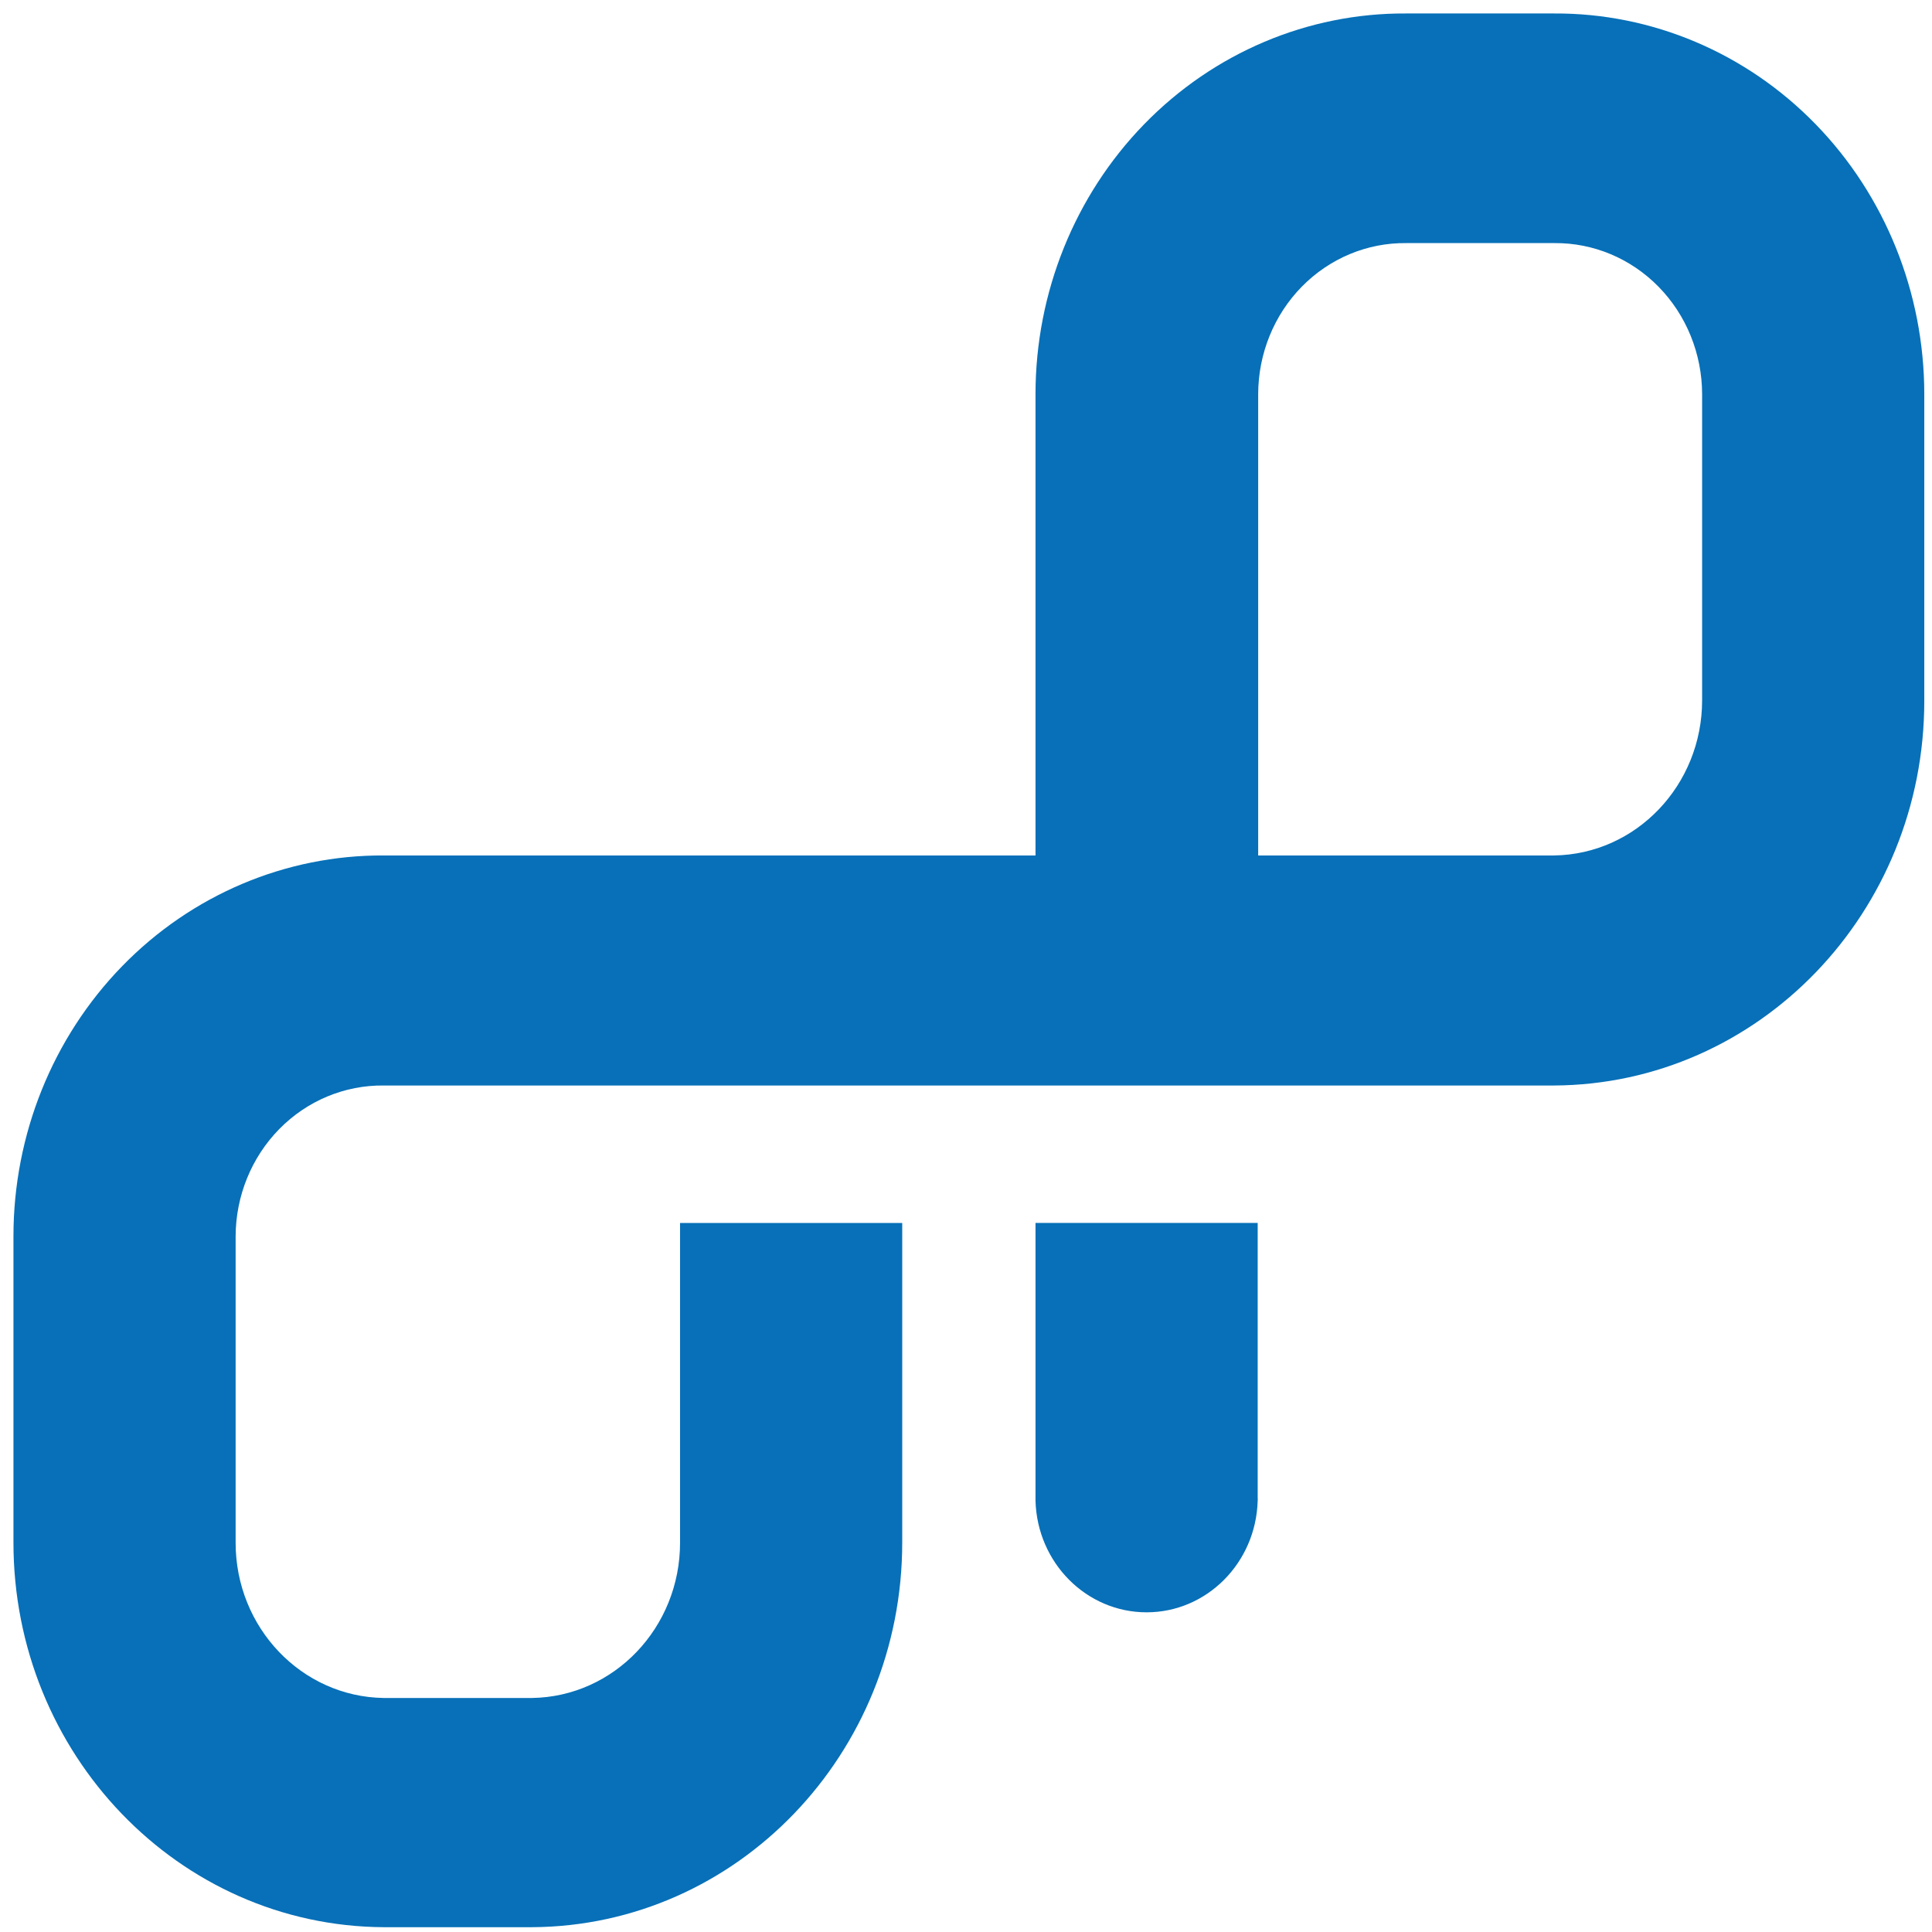
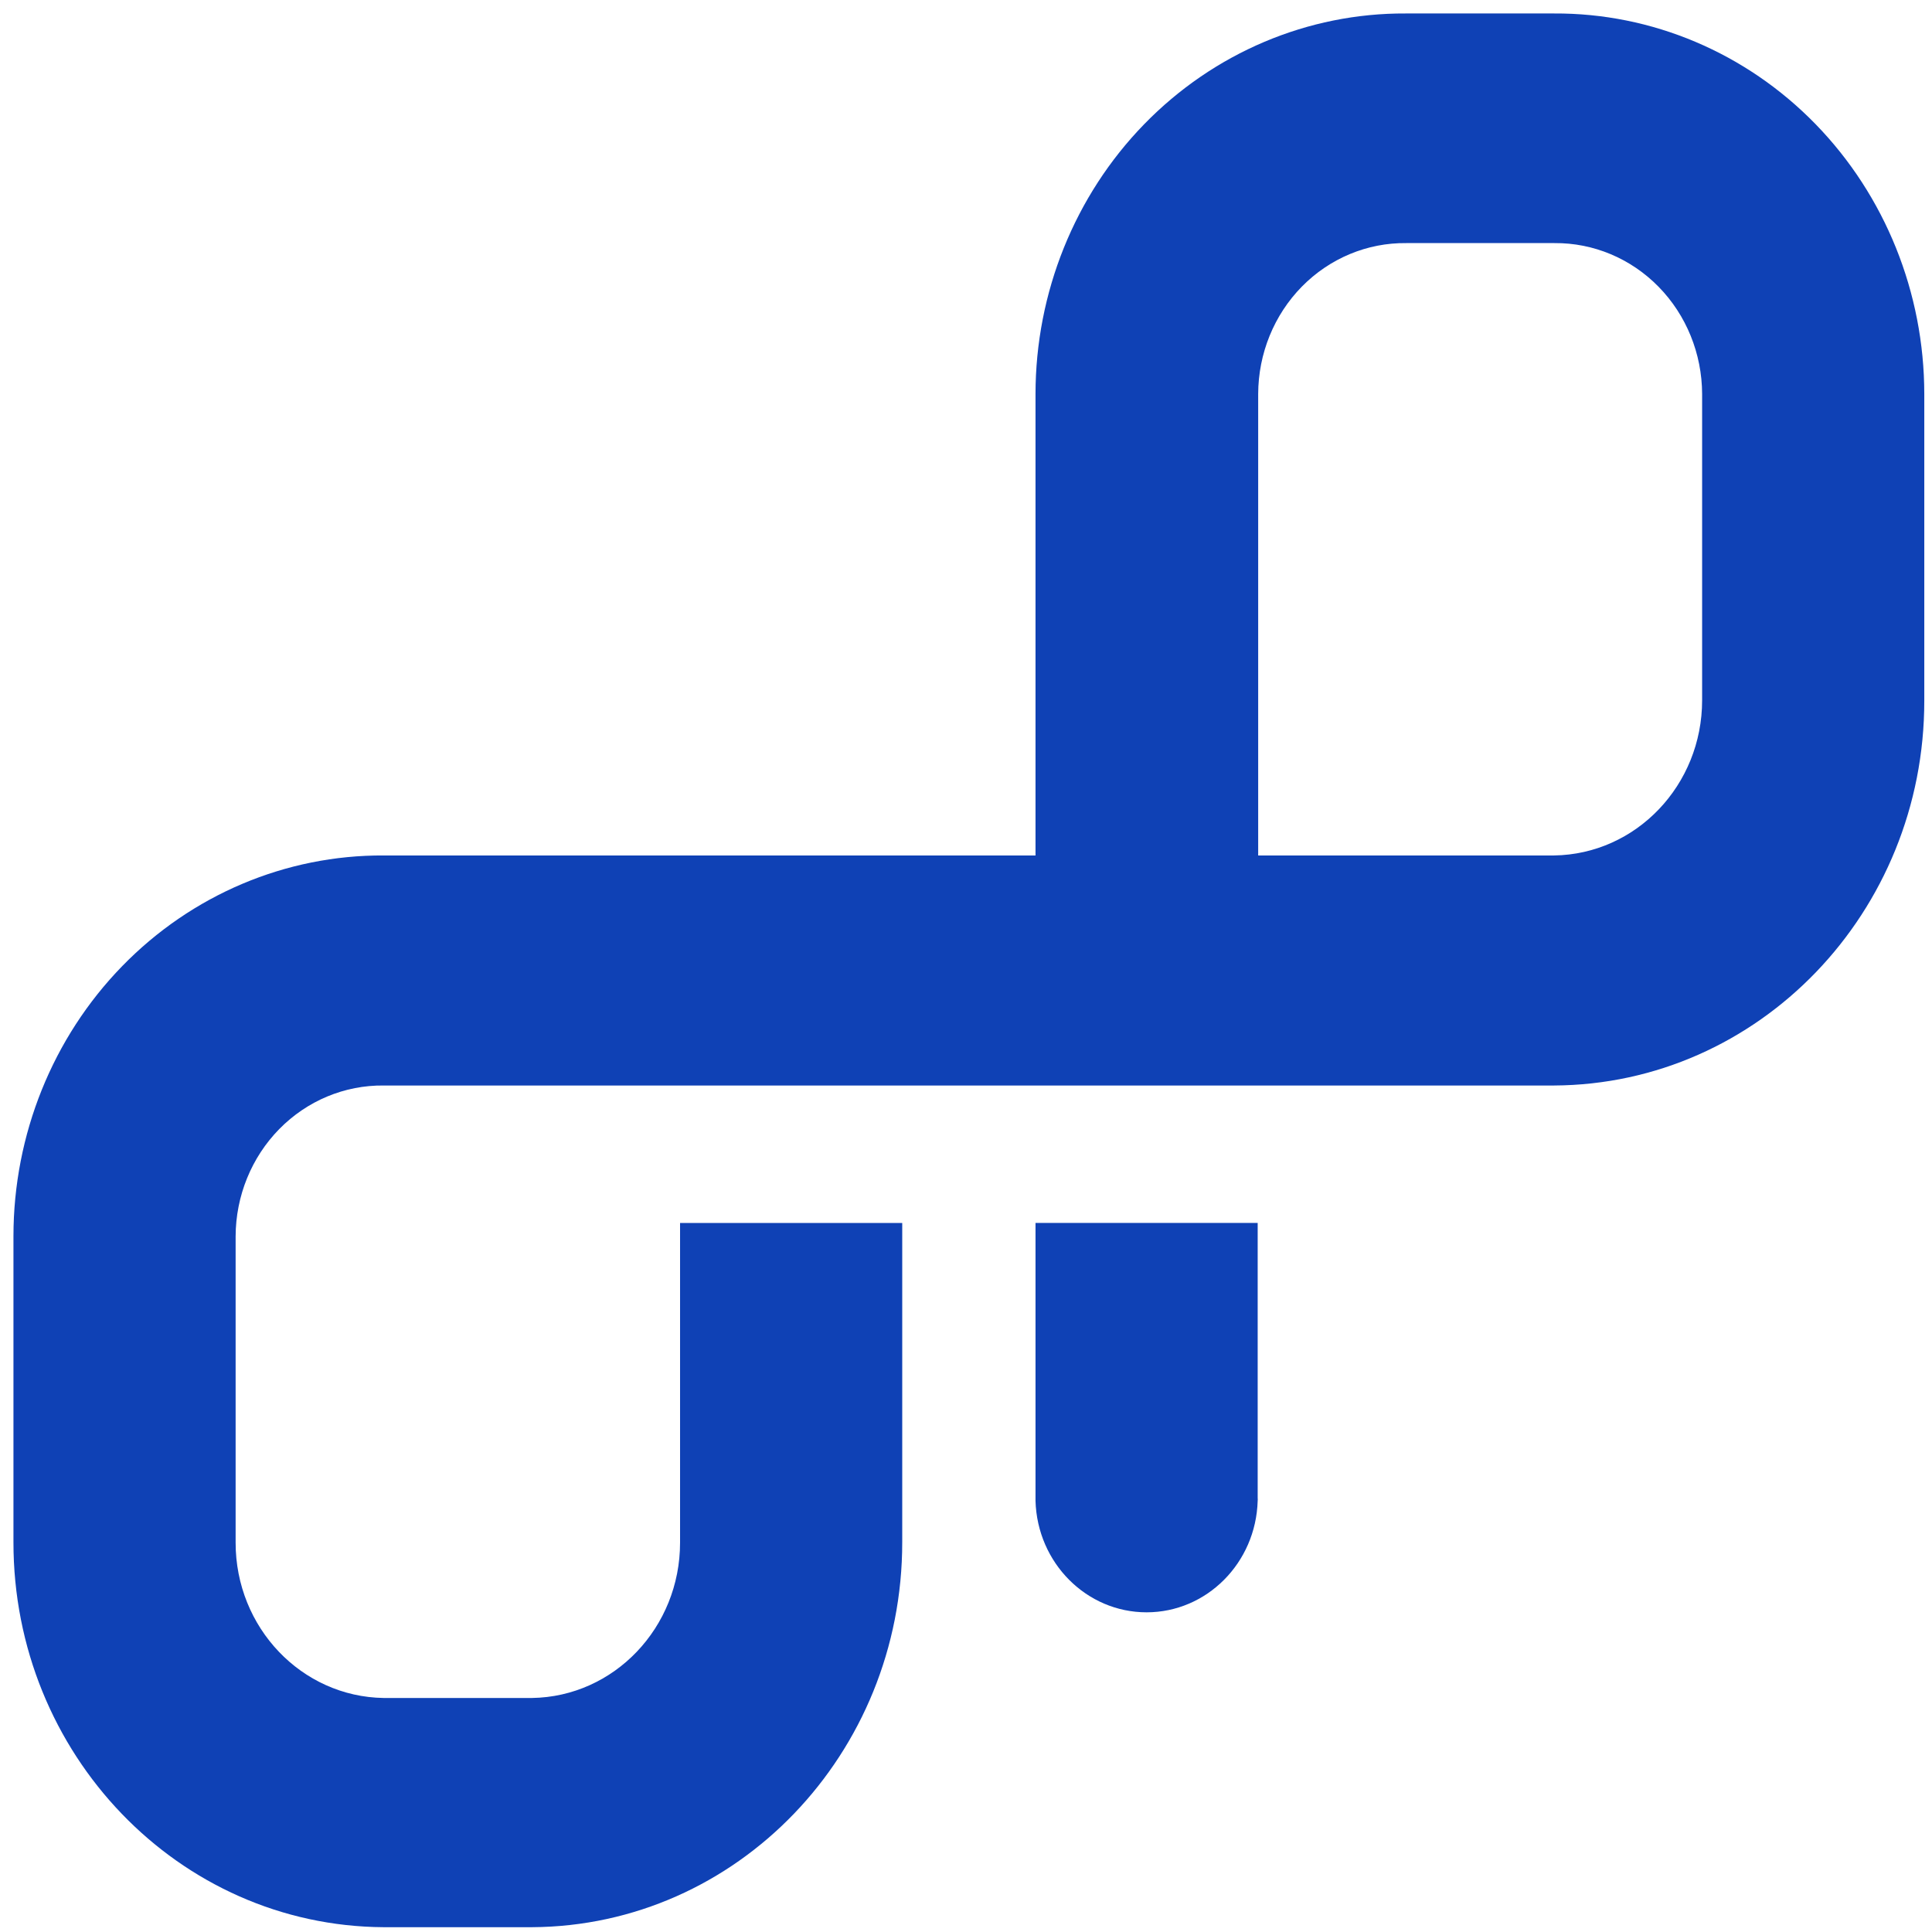
<svg xmlns="http://www.w3.org/2000/svg" viewBox="0 0 500 500" version="1.1" id="svg861">
  <defs id="defs865" />
-   <path d="m 267.989,387.748 v 0 a 4.931,5.097 0 0 0 0,0.667 28.761,29.727 0 0 0 57.497,0 3.305,3.416 0 0 0 0,-0.747 v 0 -71.169 h -57.497 z" style="fill:#0770b8;stroke-width:2.625" id="path857" />
-   <path d="M 402.167,3.486 H 363.827 A 95.347,98.547 0 0 0 267.989,101.953 V 221.394 H 99.319 A 95.347,98.547 0 0 0 3.482,319.862 v 79.254 a 96.328,99.561 0 0 0 95.837,99.641 h 38.34 a 96.328,99.561 0 0 0 95.837,-99.641 v -79.254 c 0,-1.308 0,-3.362 0,-3.362 h -57.497 v 82.723 a 38.882,40.187 0 0 1 -38.34,40.214 H 99.319 A 38.882,40.187 0 0 1 60.979,399.222 V 319.968 A 37.901,39.173 0 0 1 99.319,280.928 H 402.167 a 96.302,99.535 0 0 0 95.837,-99.615 V 101.953 A 95.347,98.547 0 0 0 402.167,3.486 Z M 440.507,181.207 a 38.856,40.161 0 0 1 -38.34,40.187 H 325.616 V 101.953 a 37.901,39.173 0 0 1 38.34,-39.04 h 38.34 a 37.901,39.173 0 0 1 38.211,39.04 z" style="fill:#0770b8;stroke-width:2.625" id="path859" />
+   <path d="m 267.989,387.748 v 0 a 4.931,5.097 0 0 0 0,0.667 28.761,29.727 0 0 0 57.497,0 3.305,3.416 0 0 0 0,-0.747 v 0 -71.169 h -57.497 z" style="fill:#0F41B5;stroke-width:2.625" id="path857" />
+   <path d="M 402.167,3.486 H 363.827 A 95.347,98.547 0 0 0 267.989,101.953 V 221.394 H 99.319 A 95.347,98.547 0 0 0 3.482,319.862 v 79.254 a 96.328,99.561 0 0 0 95.837,99.641 h 38.34 a 96.328,99.561 0 0 0 95.837,-99.641 v -79.254 c 0,-1.308 0,-3.362 0,-3.362 h -57.497 v 82.723 a 38.882,40.187 0 0 1 -38.34,40.214 H 99.319 A 38.882,40.187 0 0 1 60.979,399.222 V 319.968 A 37.901,39.173 0 0 1 99.319,280.928 H 402.167 a 96.302,99.535 0 0 0 95.837,-99.615 V 101.953 A 95.347,98.547 0 0 0 402.167,3.486 Z M 440.507,181.207 a 38.856,40.161 0 0 1 -38.34,40.187 H 325.616 V 101.953 a 37.901,39.173 0 0 1 38.34,-39.04 h 38.34 a 37.901,39.173 0 0 1 38.211,39.04 z" style="fill:#0F41B5;stroke-width:2.625" id="path859" />
</svg>
